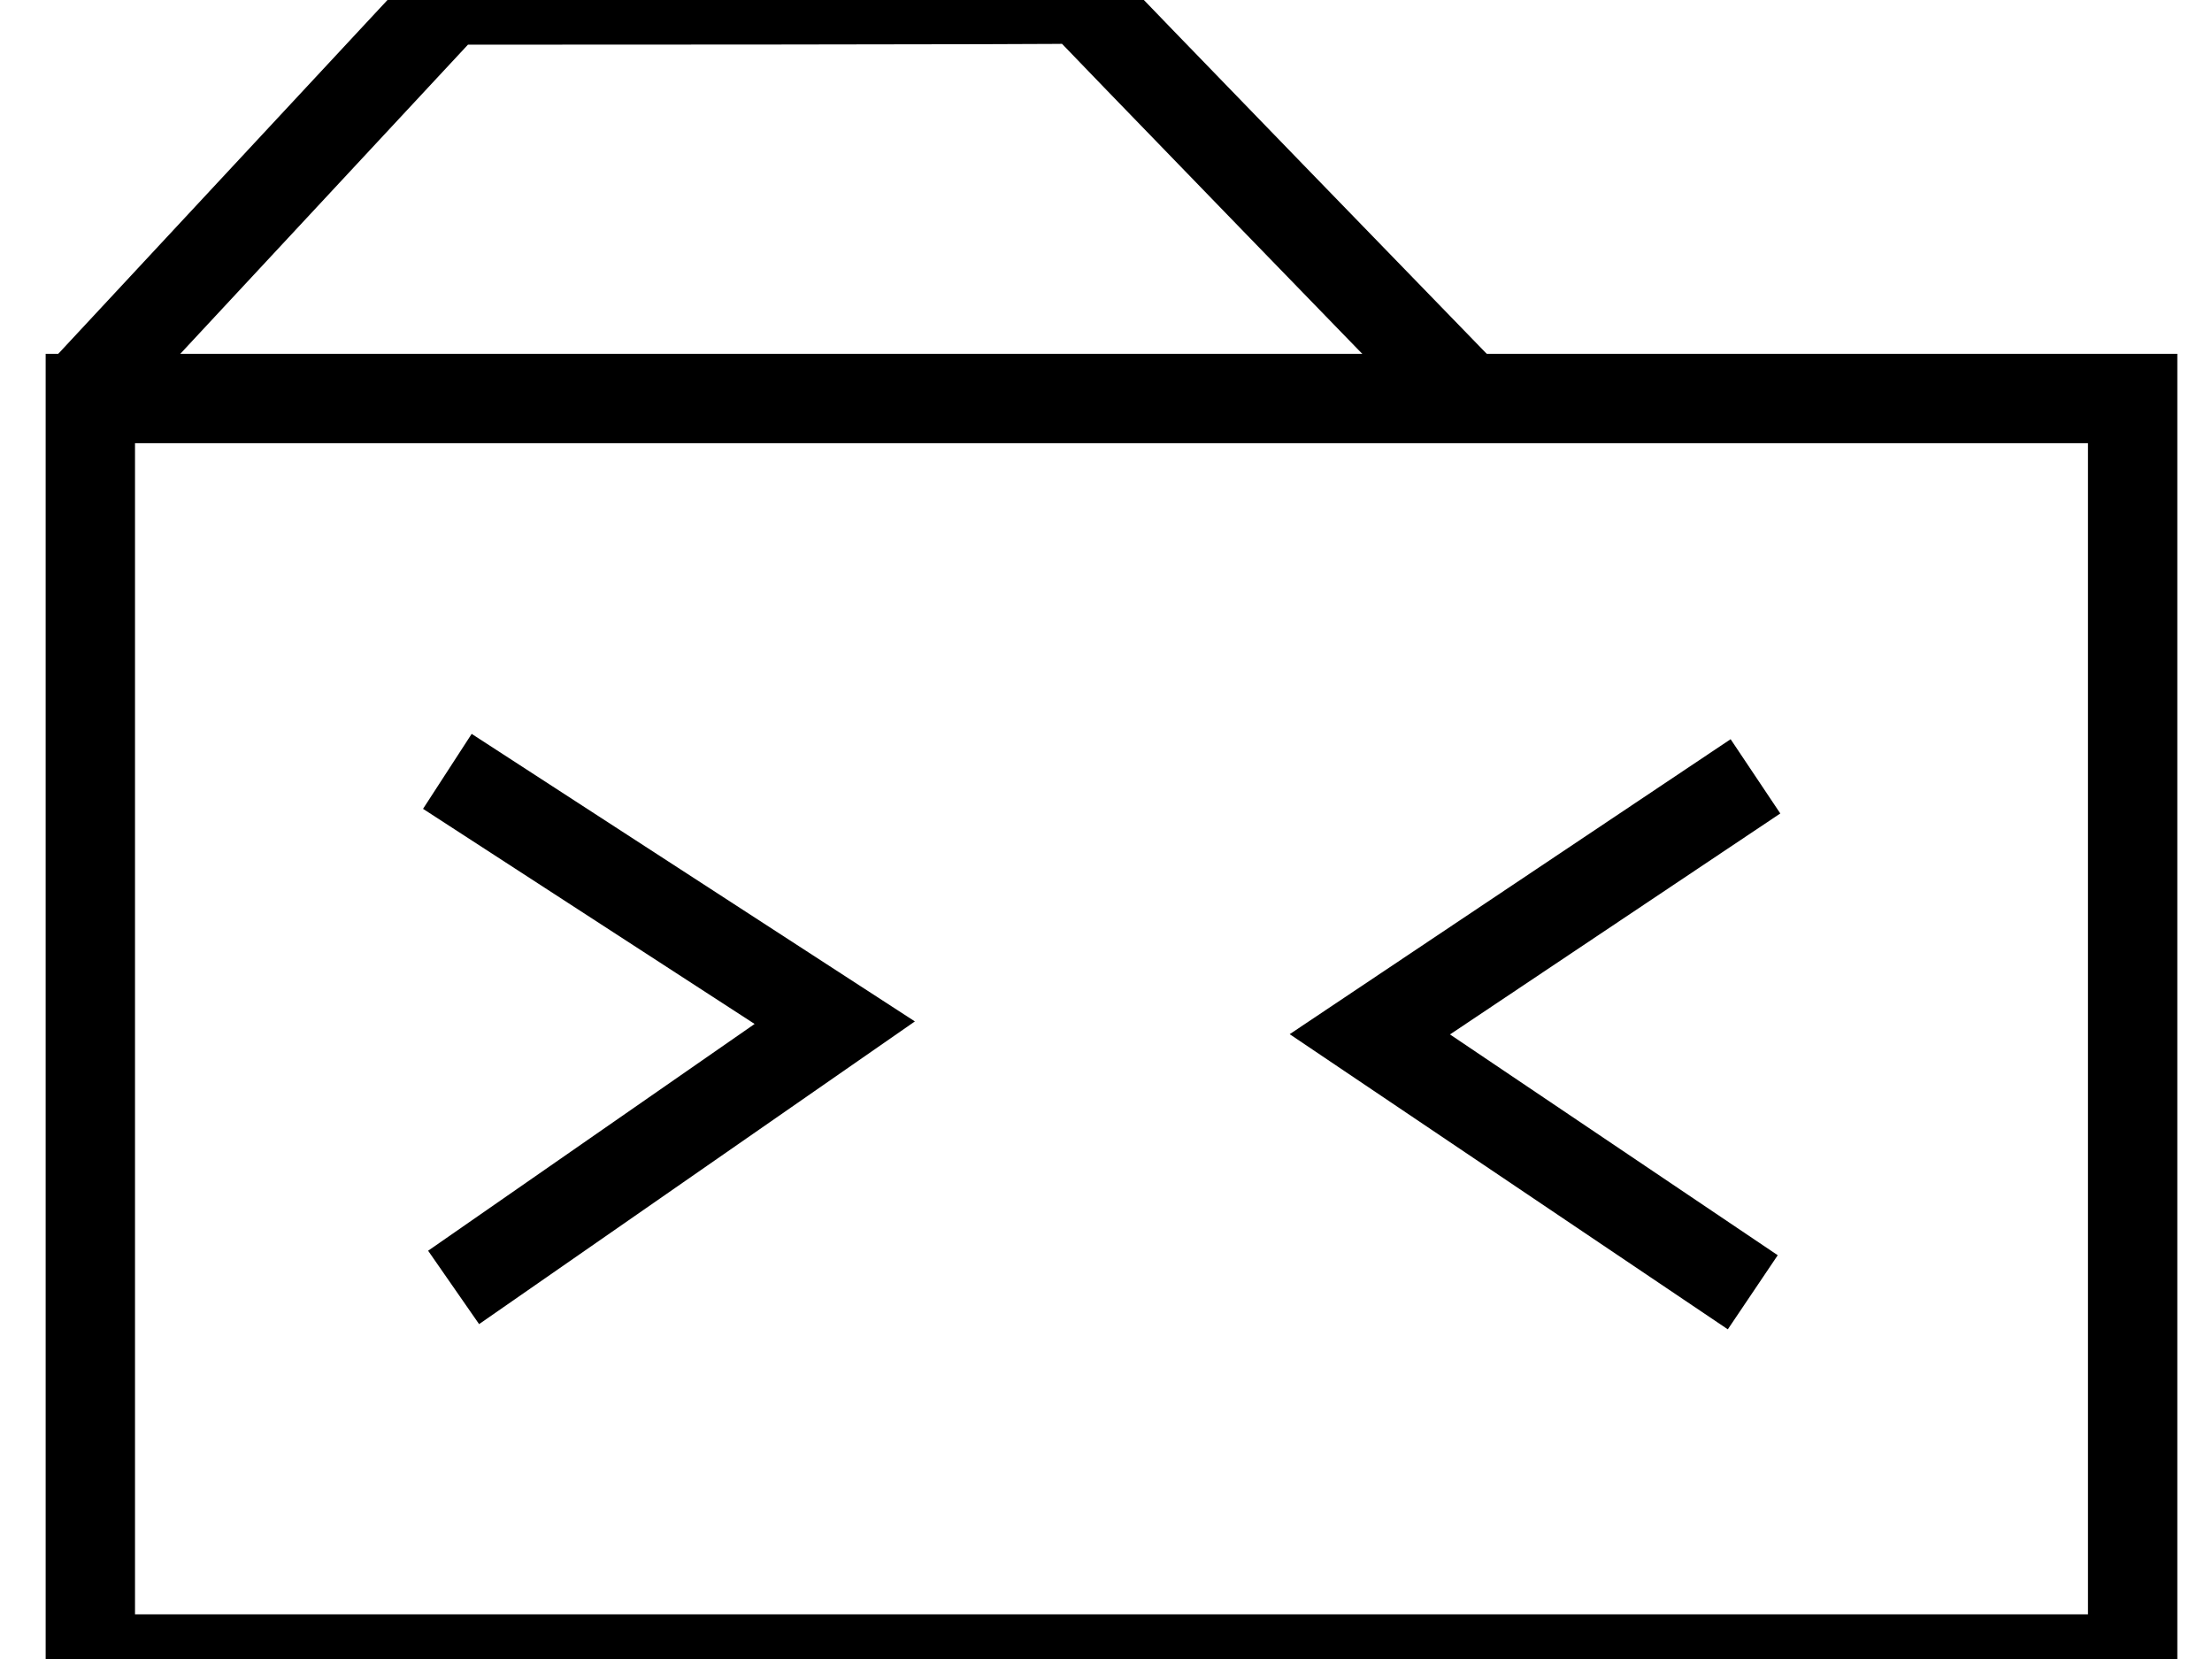
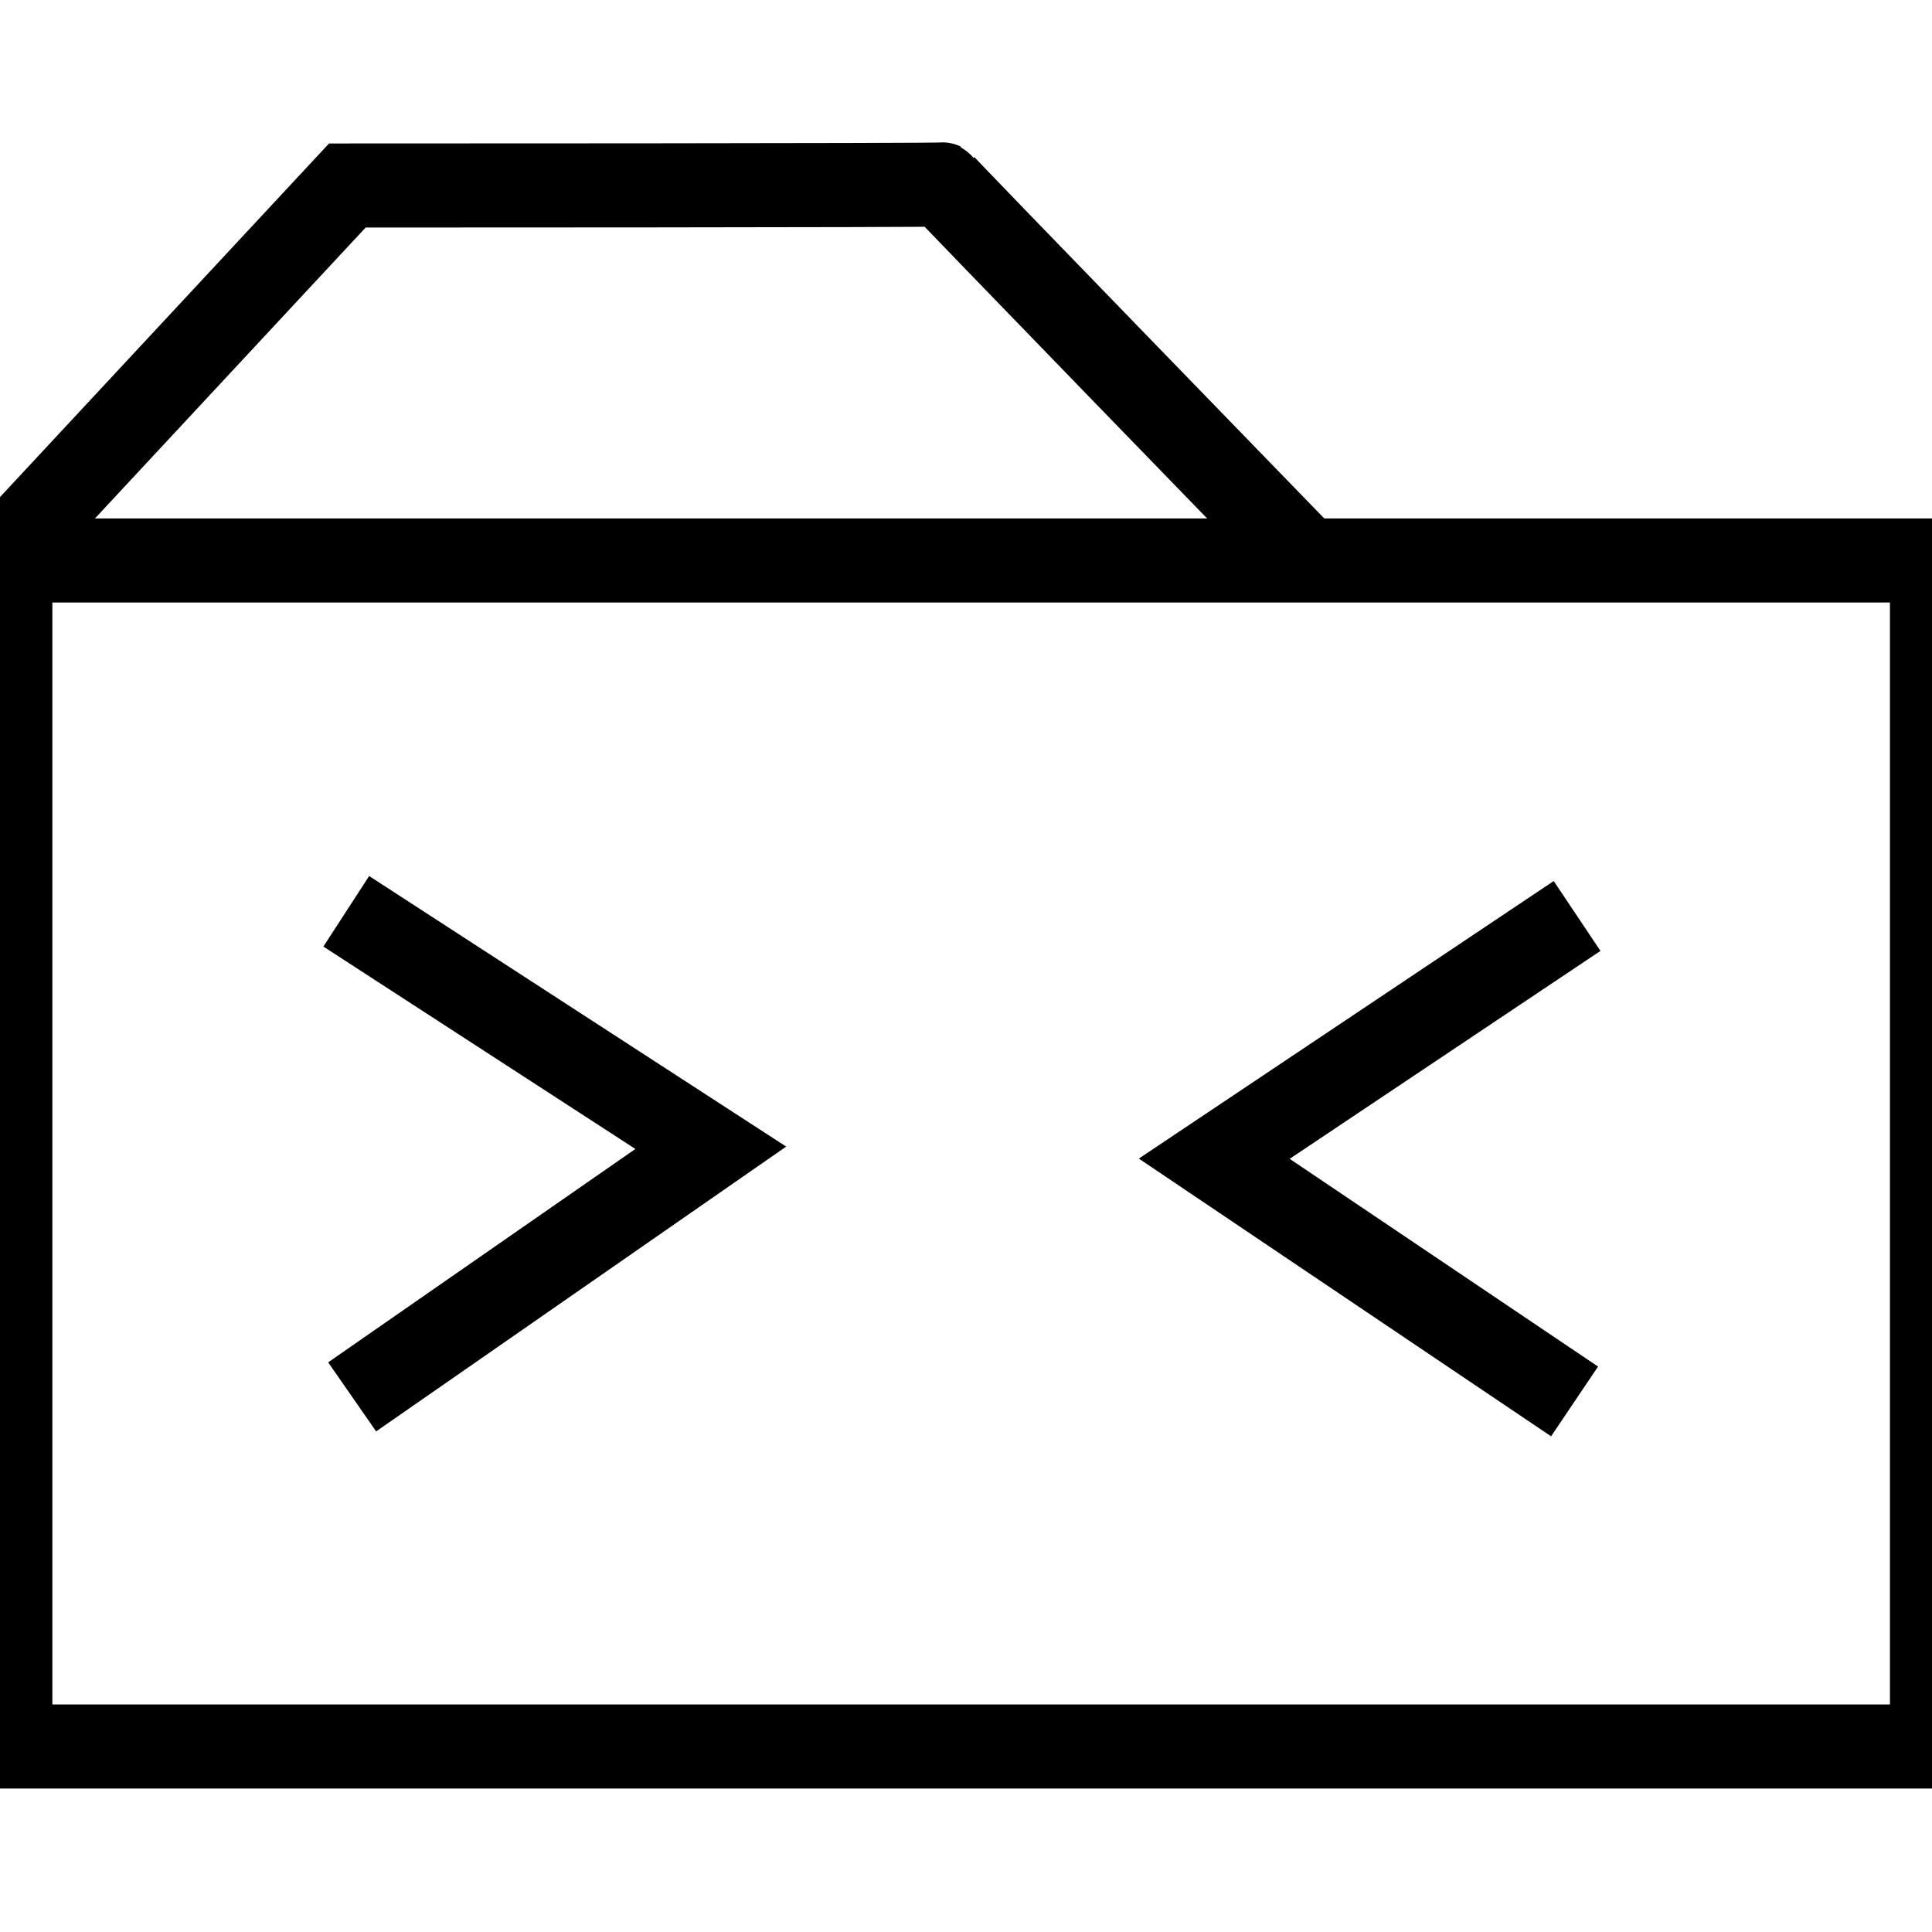
- <svg xmlns="http://www.w3.org/2000/svg" width="640" height="480" viewBox="100.18 69.82 160.86 129.97">
-   <g class="layer">
-     <rect fill="none" height="98.75" id="svg_1" stroke="currentColor" stroke-width="7" transform="matrix(1 0 0 1 0 0)" width="160" x="101.04" y="101.04" />
-     <path d="m231.49,130.64c0,0 -30.21,20.21 -30.21,20.21c0,0 30,20.21 30,20.21" fill="none" id="svg_21" stroke="currentColor" stroke-width="7" transform="matrix(1 0 0 1 0 0)" />
-     <path d="m129.5,170.68c0,0 29.86,-20.74 29.86,-20.74c0,0 -30.35,-19.69 -30.35,-19.69" fill="none" id="svg_22" stroke="currentColor" stroke-width="7" transform="matrix(1 0 0 1 0 0)" />
-     <path d="m100.18,100.9c0,0 28.92,-31.08 28.92,-31.08c0,0 49.73,0 49.55,-0.09c-0.18,-0.09 29.91,30.9 29.91,30.9" fill="none" id="svg_24" stroke="currentColor" stroke-width="7" />
-   </g>
+ <svg xmlns="http://www.w3.org/2000/svg" width="24" height="24" viewBox="100.18 69.82 160.86 129.97">
+   <rect fill="none" height="98.75" id="svg_1" stroke="currentColor" stroke-width="7" transform="matrix(1 0 0 1 0 0)" width="160" x="101.04" y="101.04" />
+   <path d="m231.49,130.64c0,0 -30.21,20.21 -30.21,20.21c0,0 30,20.21 30,20.21" fill="none" id="svg_21" stroke="currentColor" stroke-width="7" transform="matrix(1 0 0 1 0 0)" />
+   <path d="m129.5,170.68c0,0 29.86,-20.74 29.86,-20.74c0,0 -30.35,-19.69 -30.35,-19.69" fill="none" id="svg_22" stroke="currentColor" stroke-width="7" transform="matrix(1 0 0 1 0 0)" />
+   <path d="m100.18,100.9c0,0 28.92,-31.08 28.92,-31.08c0,0 49.73,0 49.55,-0.09c-0.18,-0.09 29.91,30.9 29.91,30.9" fill="none" id="svg_24" stroke="currentColor" stroke-width="7" />
</svg>
